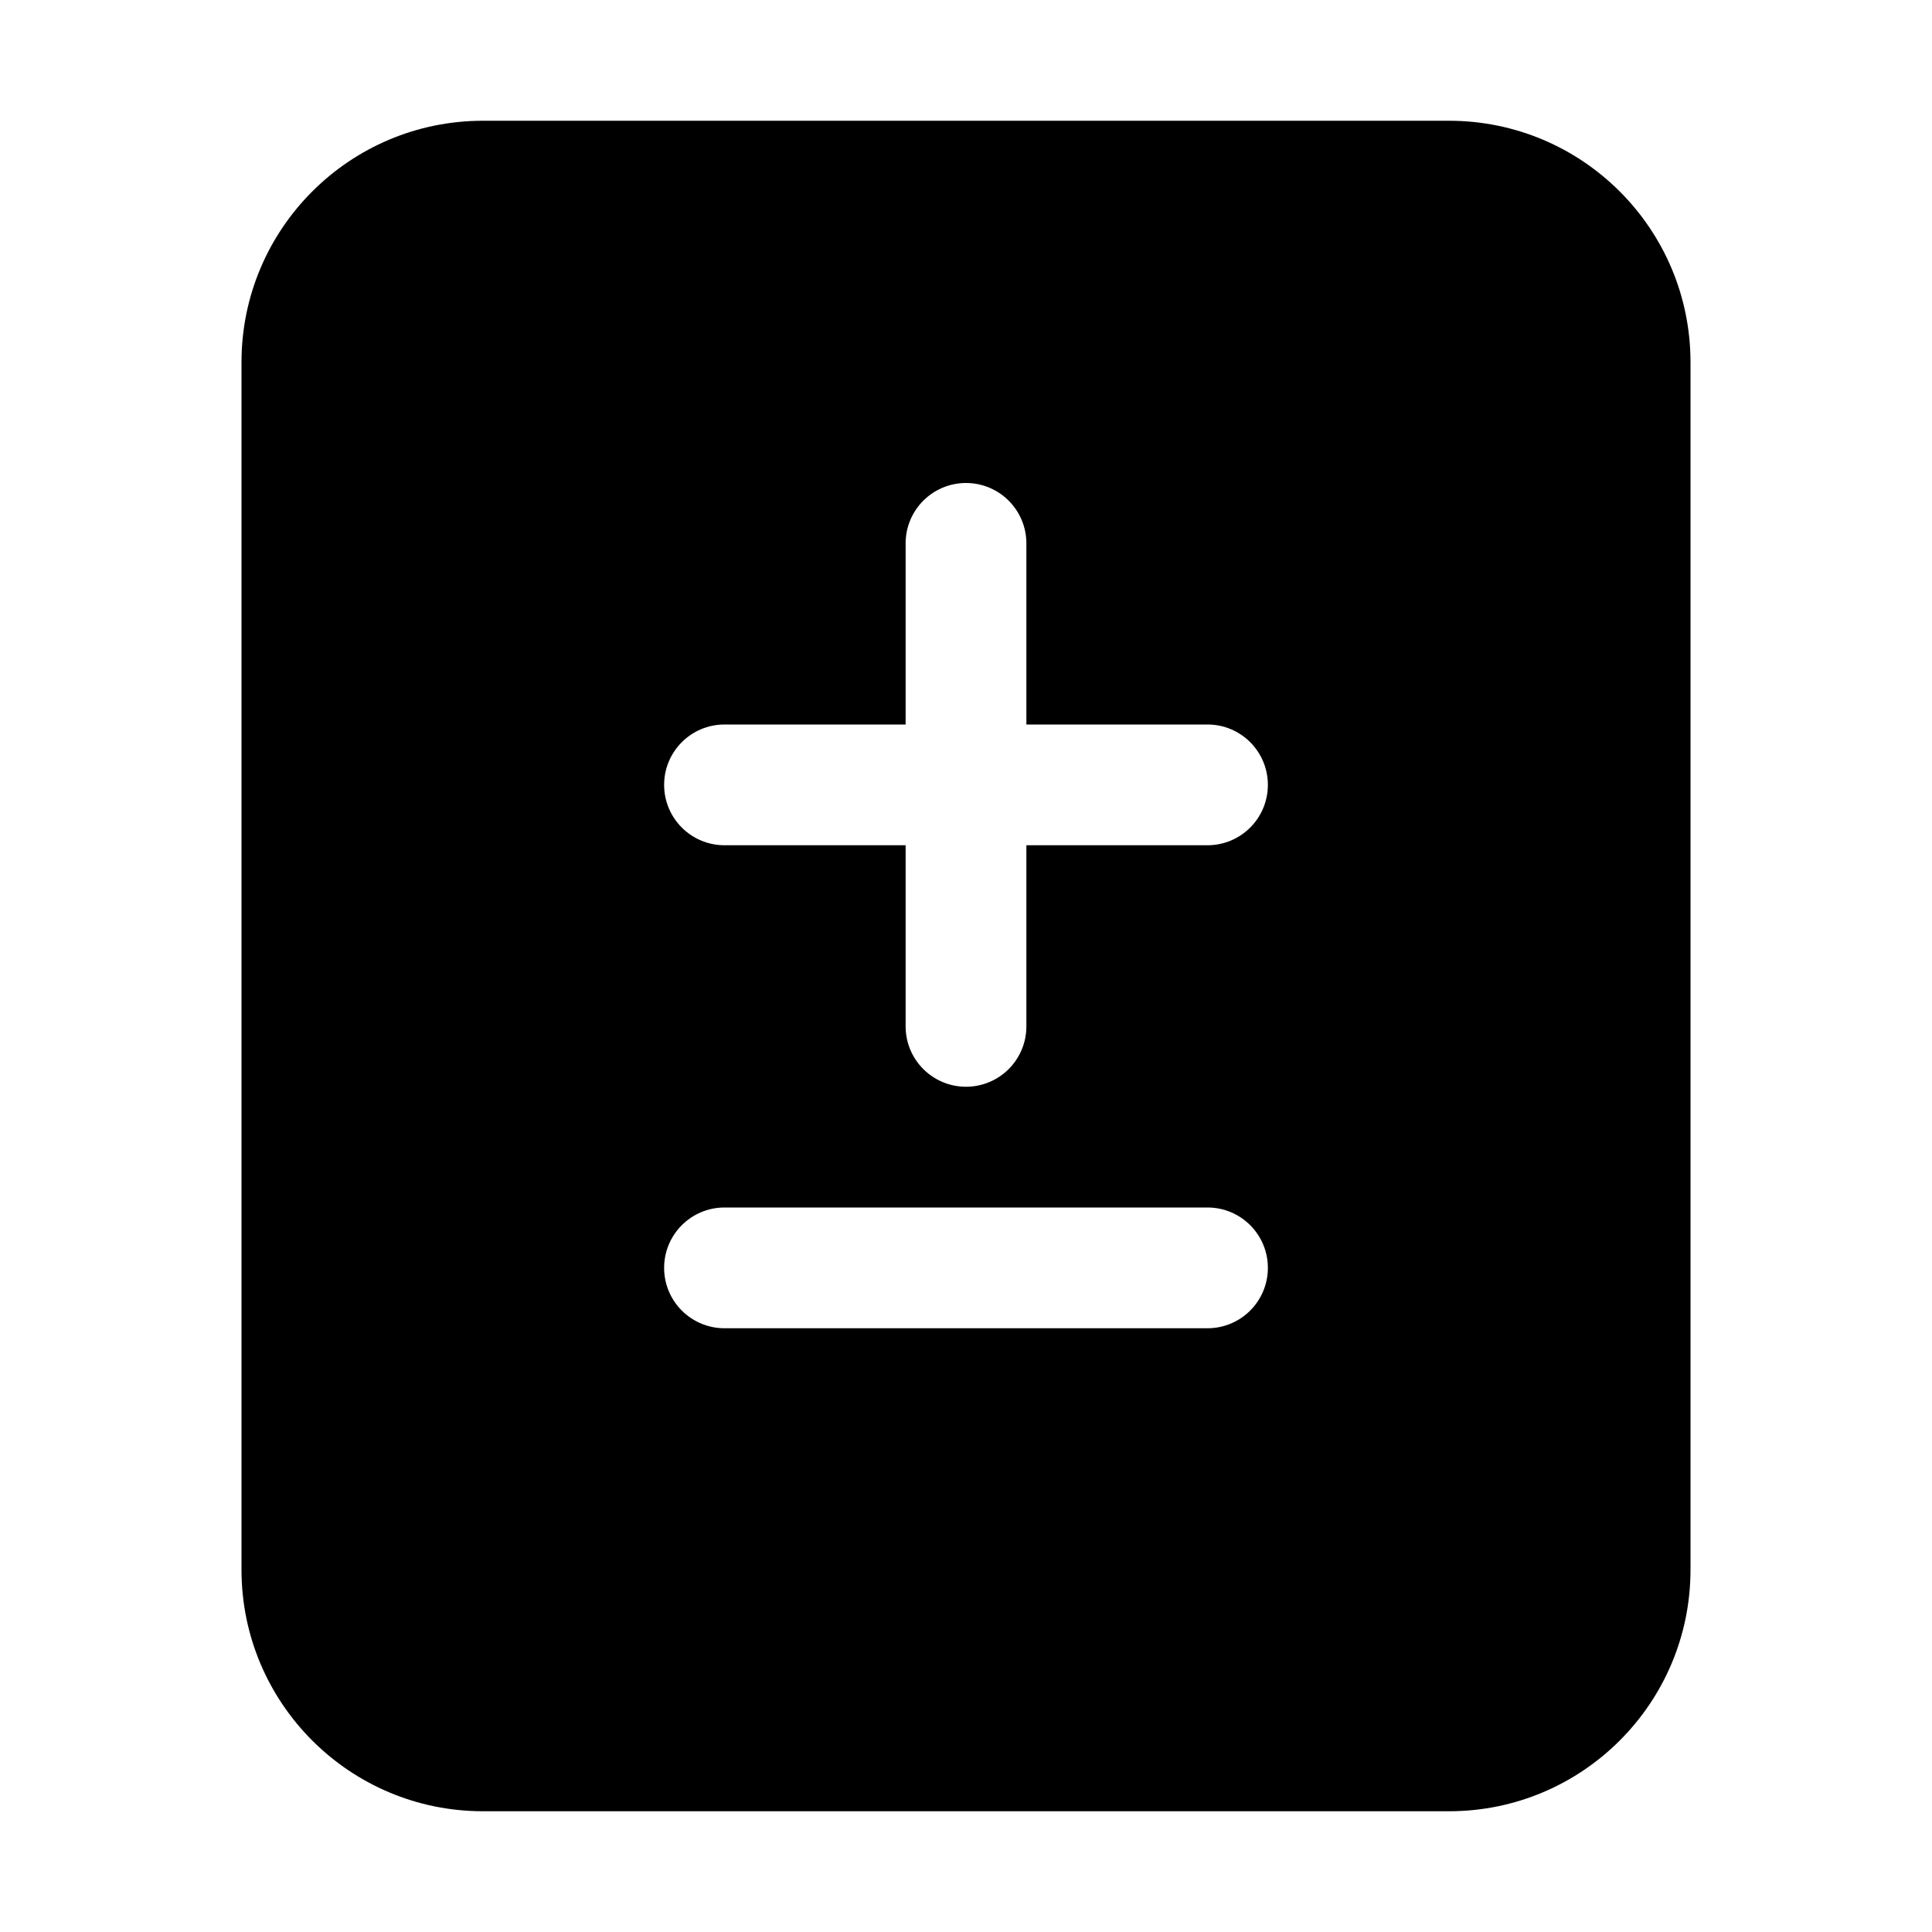
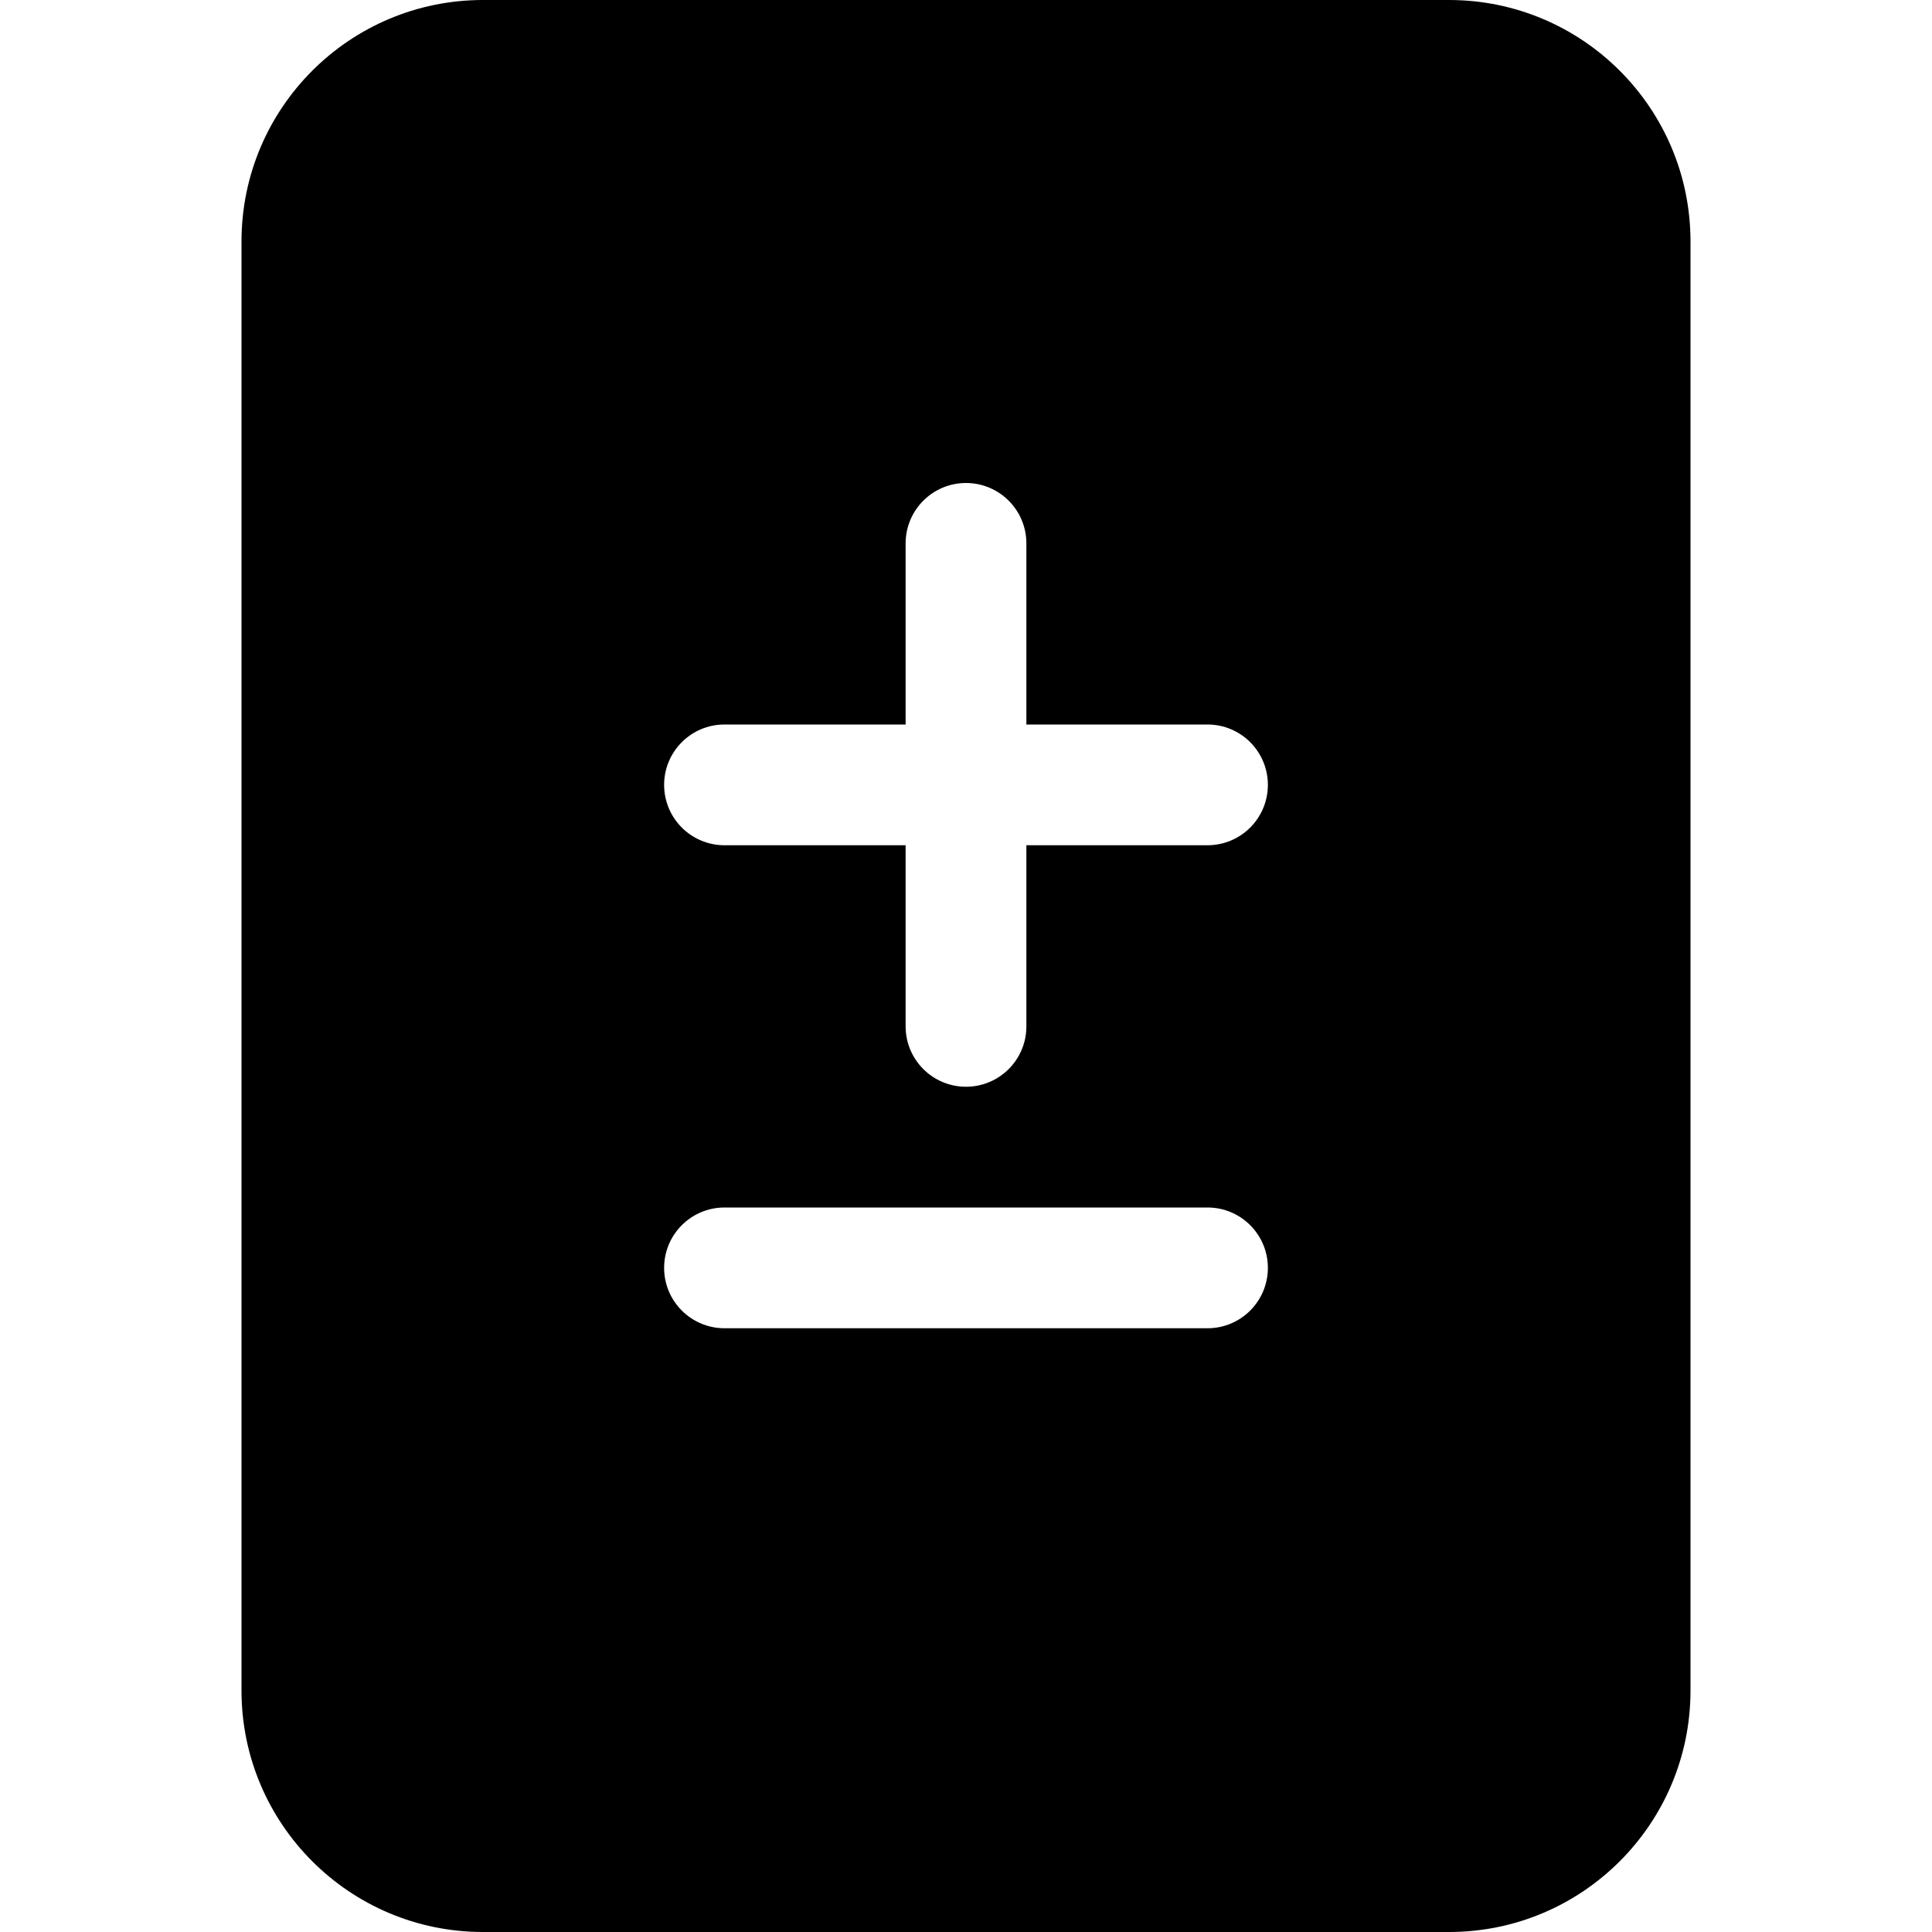
<svg xmlns="http://www.w3.org/2000/svg" width="1em" height="1em" viewBox="0 0 16 16" class="bi bi-file-diff-fill" fill="currentColor">
-   <path fill-rule="evenodd" d="M12 1H4a2 2 0 0 0-2 2v10a2 2 0 0 0 2 2h8a2 2 0 0 0 2-2V3a2 2 0 0 0-2-2zM8.5 4.5a.5.5 0 0 0-1 0V6H6a.5.5 0 0 0 0 1h1.5v1.5a.5.5 0 0 0 1 0V7H10a.5.5 0 0 0 0-1H8.5V4.5zM6 10a.5.5 0 0 0 0 1h4a.5.5 0 0 0 0-1H6z" />
+   <path fill-rule="evenodd" d="M12 0H4a2 2 0 0 0-2 2v12a2 2 0 0 0 2 2h8a2 2 0 0 0 2-2V2a2 2 0 0 0-2-2zM8.5 4.5a.5.5 0 0 0-1 0V6H6a.5.5 0 0 0 0 1h1.5v1.5a.5.5 0 0 0 1 0V7H10a.5.5 0 0 0 0-1H8.5V4.5zM6 10a.5.5 0 0 0 0 1h4a.5.5 0 0 0 0-1H6z" />
</svg>
